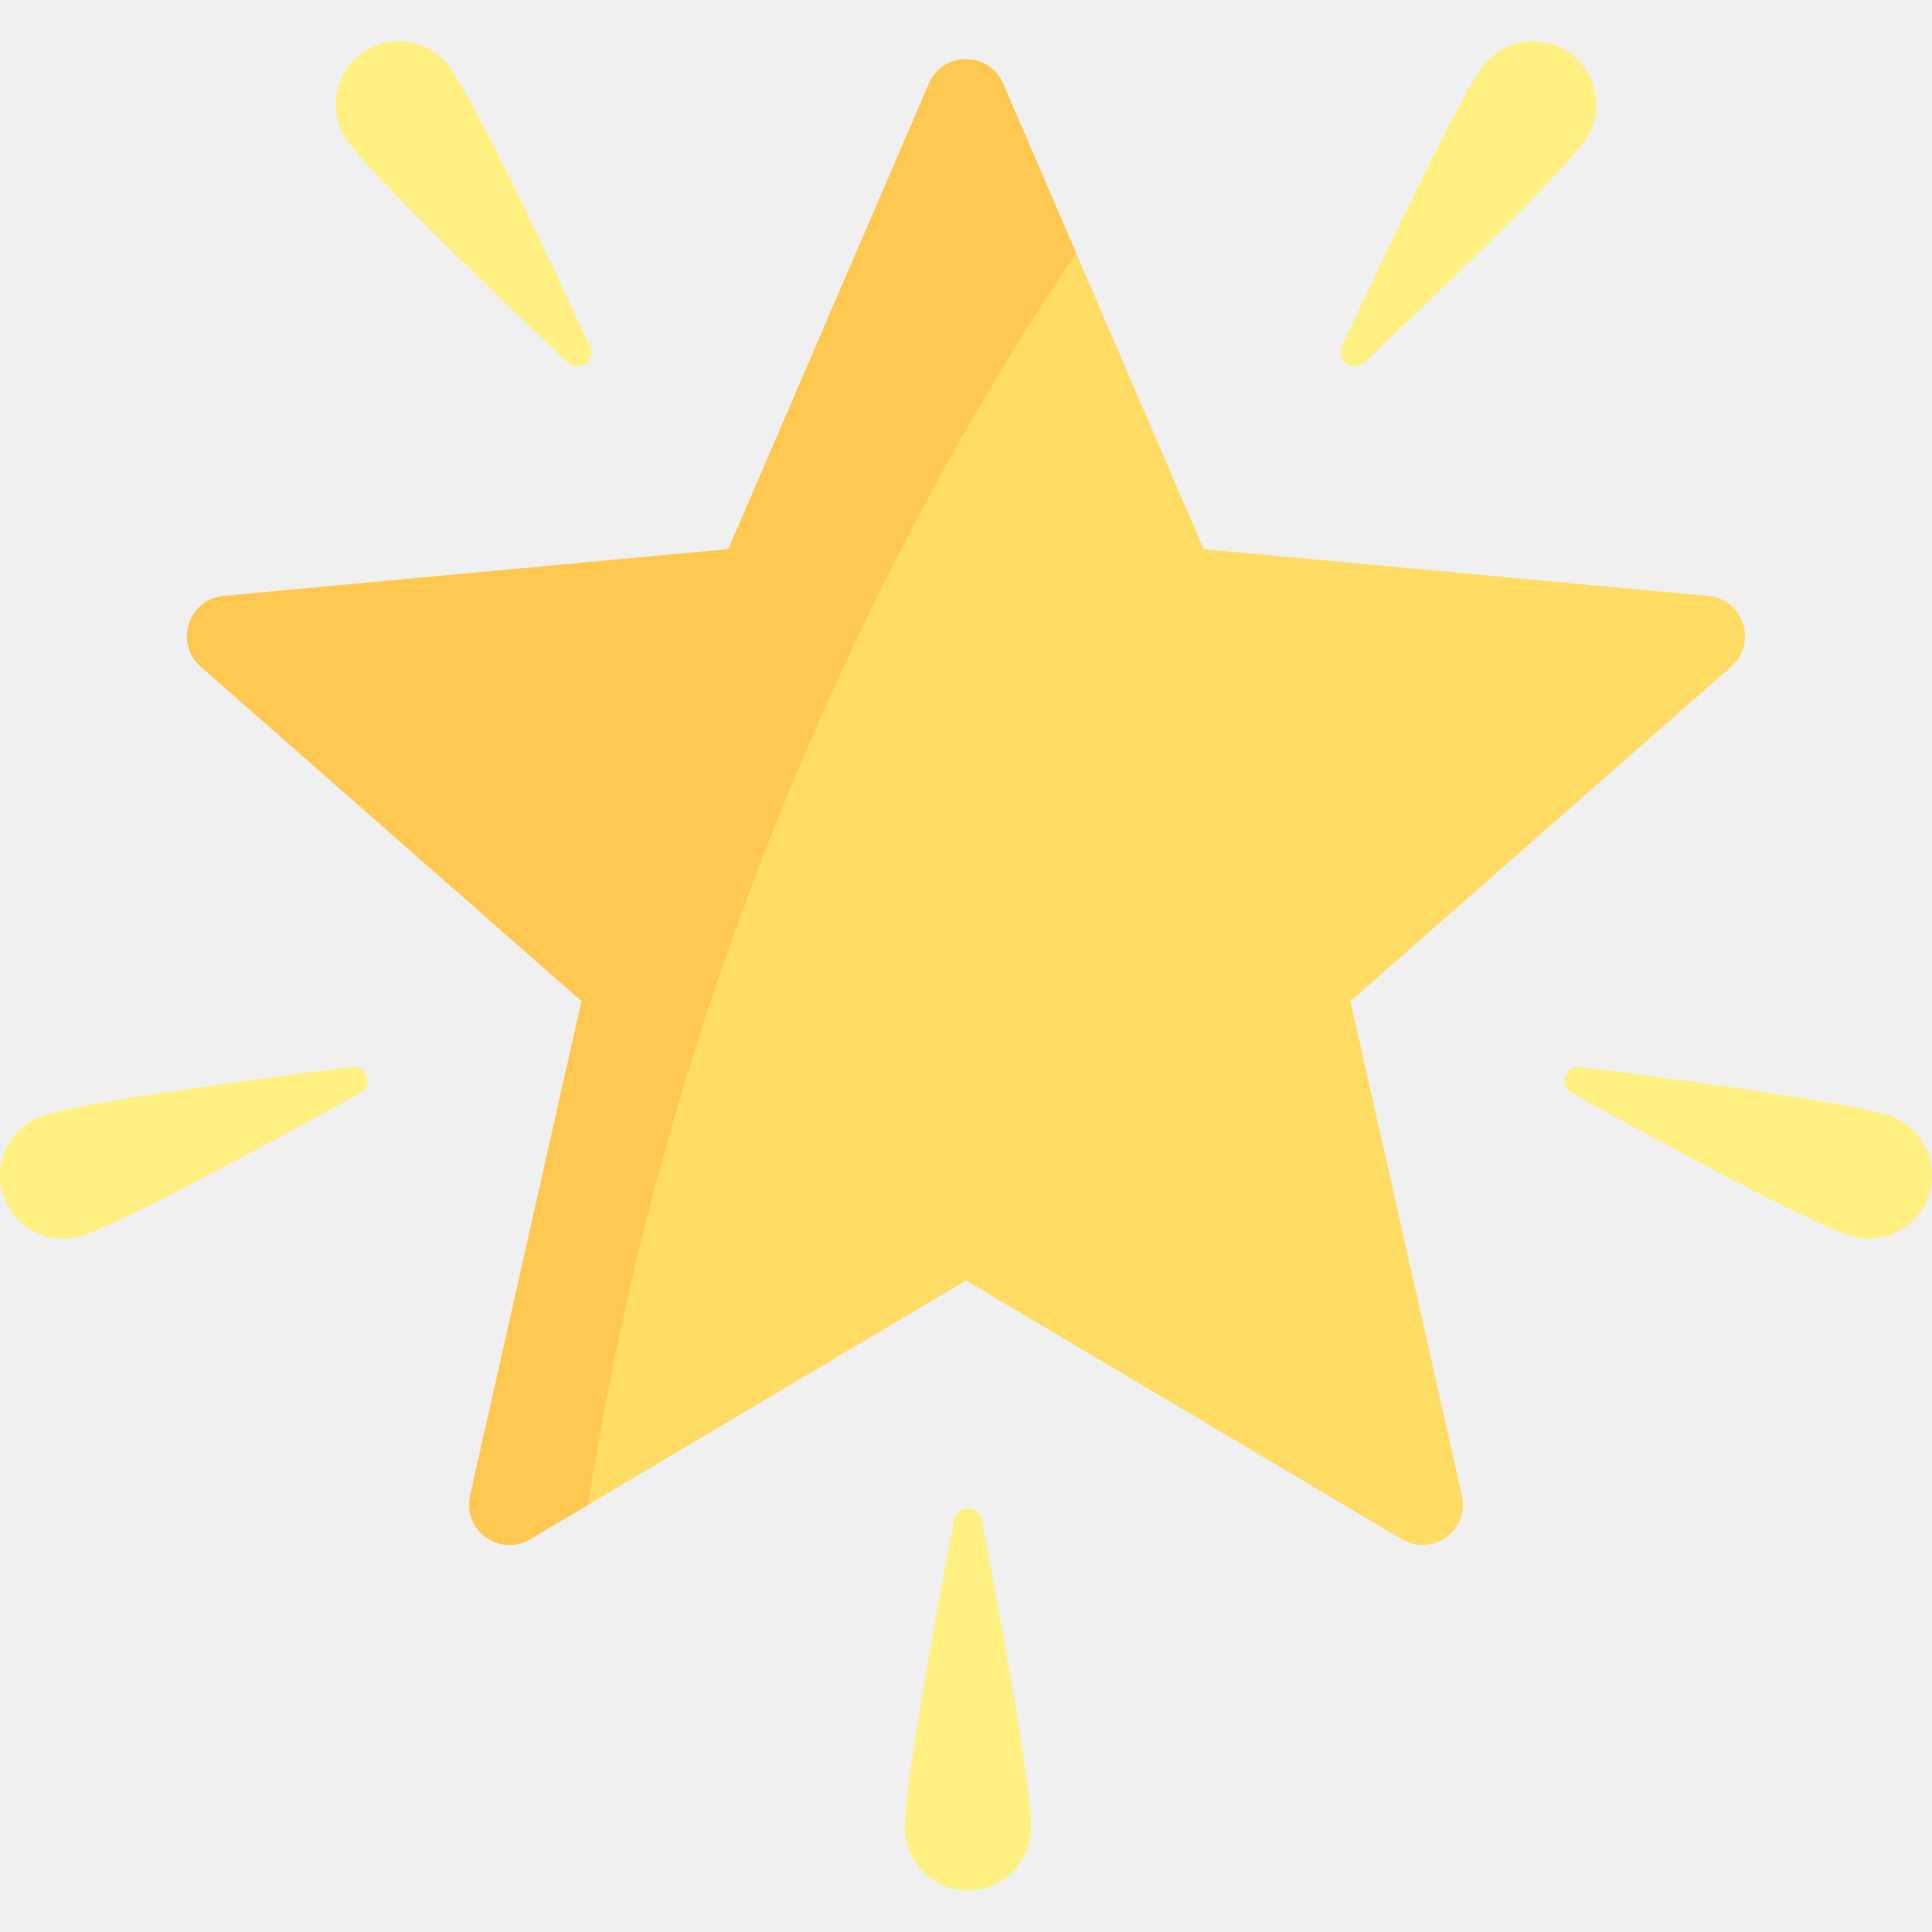
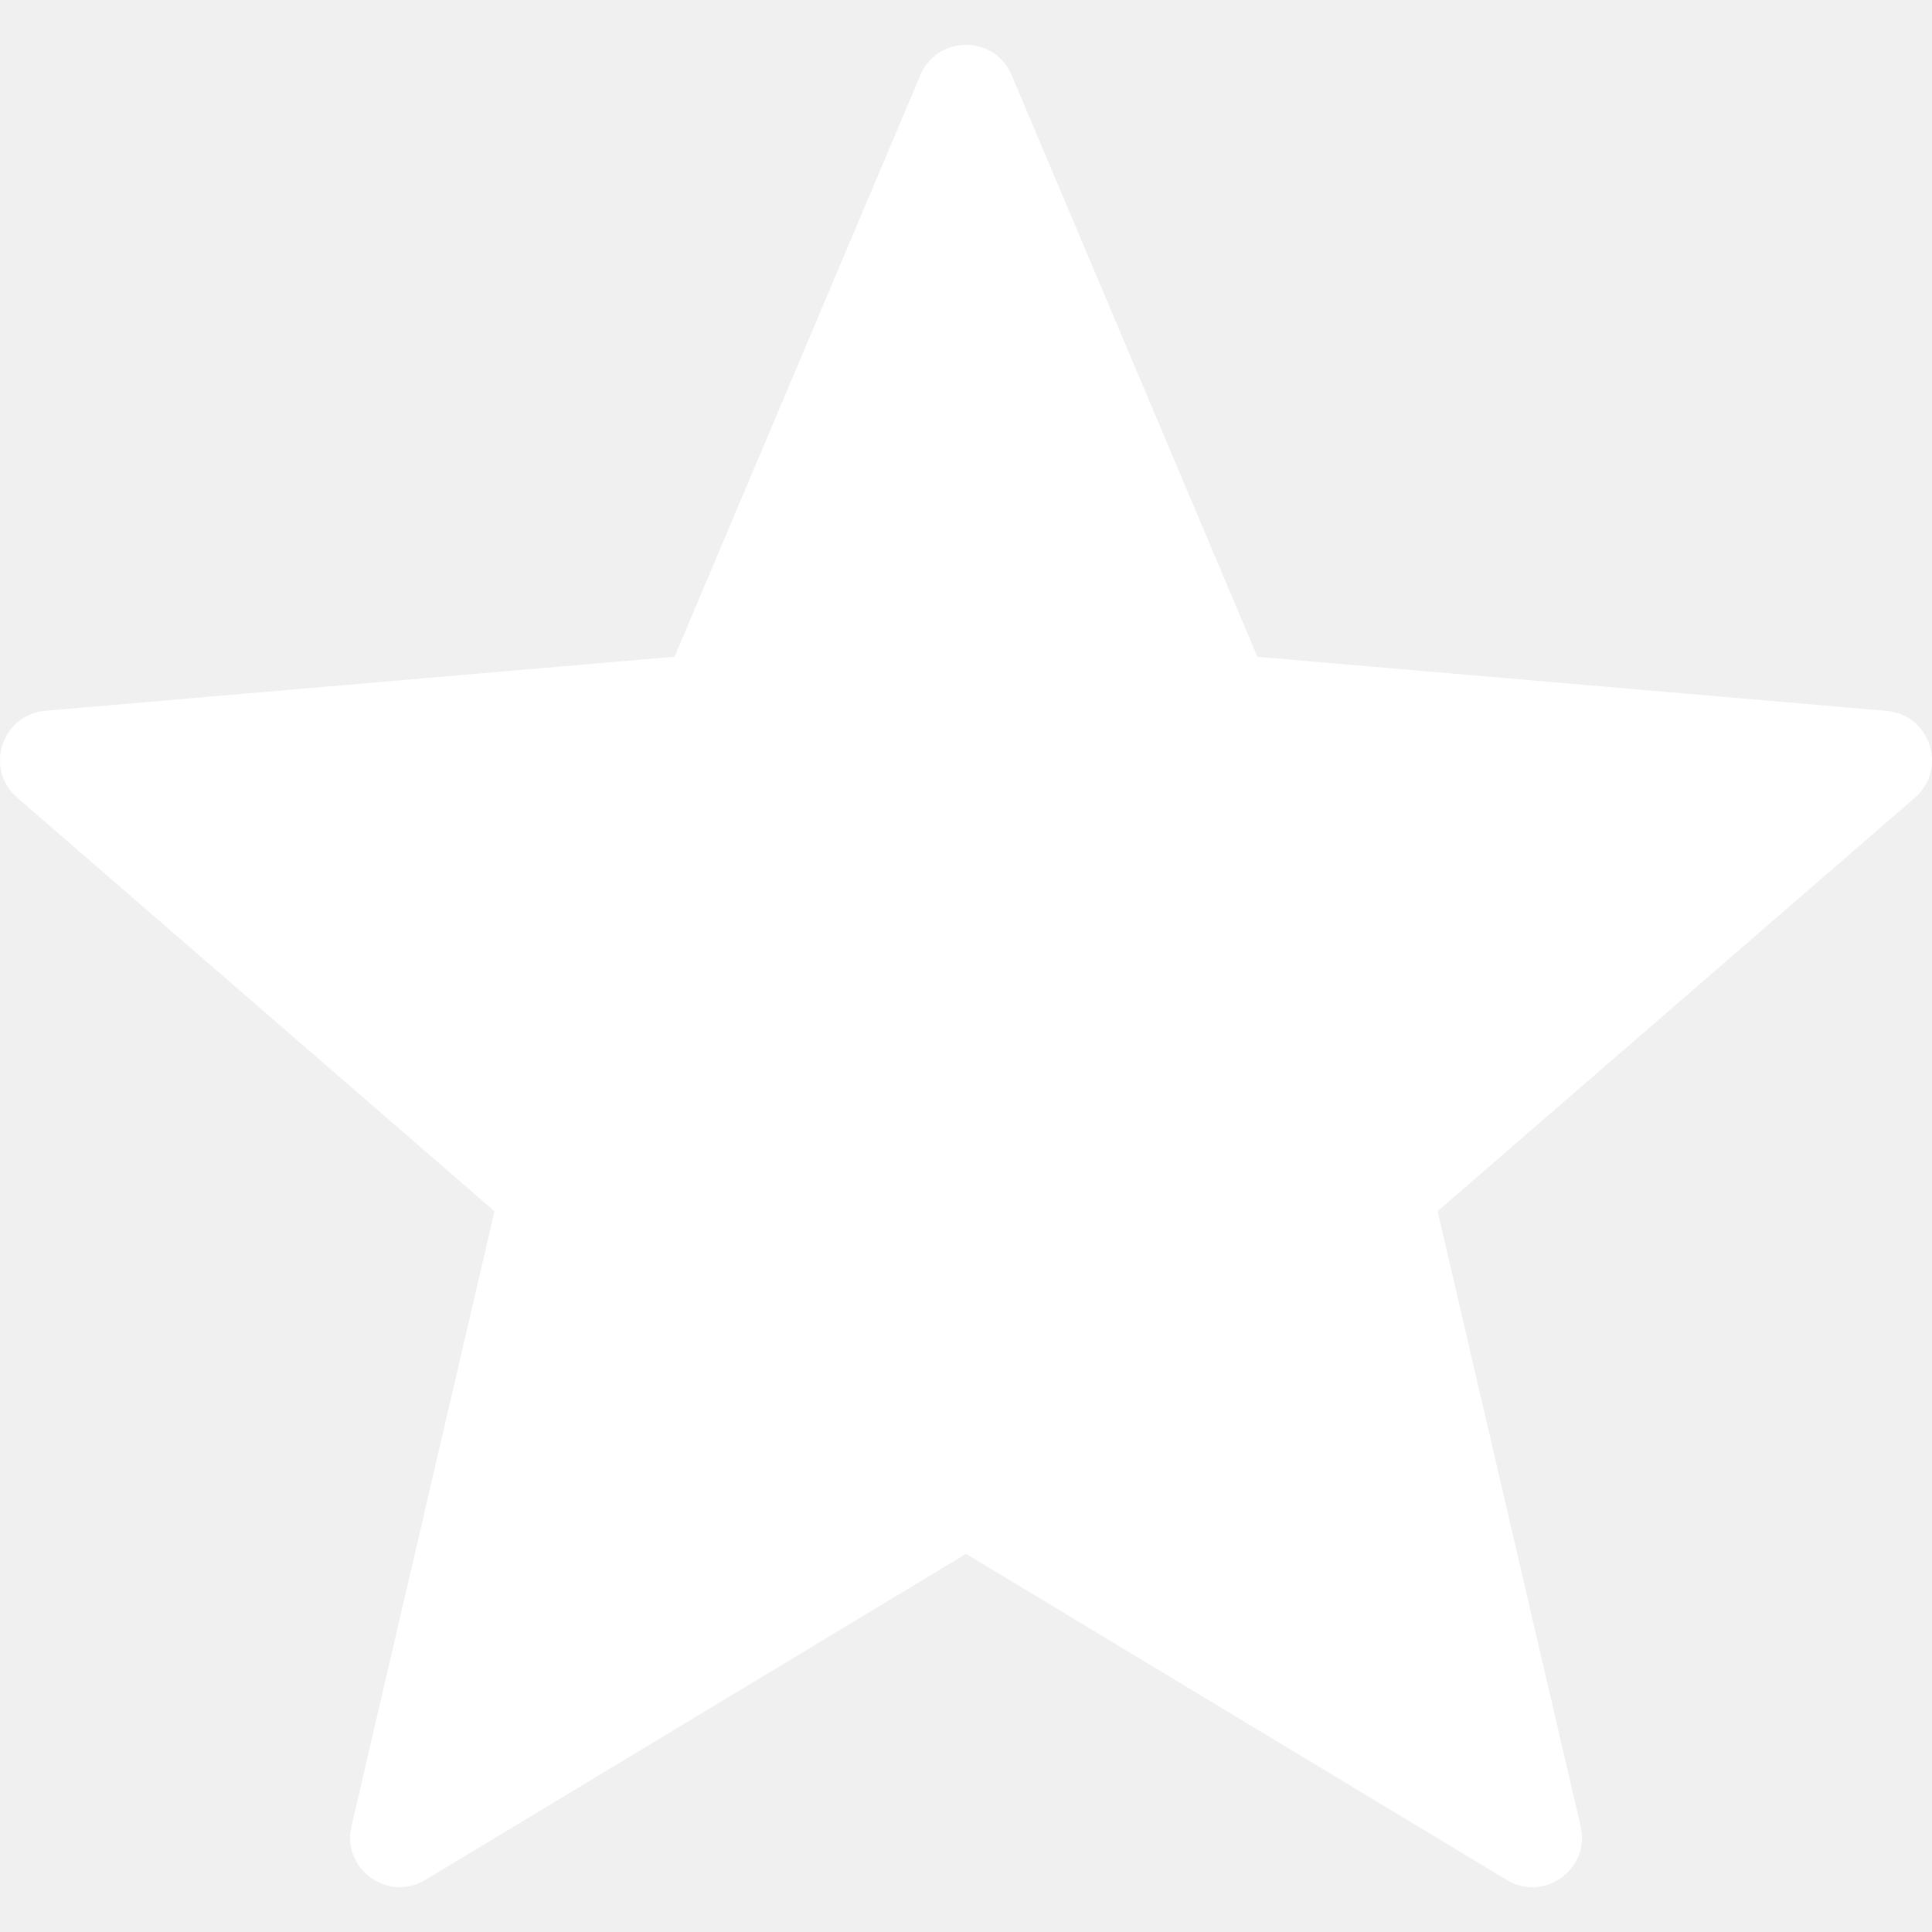
- <svg xmlns="http://www.w3.org/2000/svg" version="1.1" id="Capa_1" x="0px" y="0px" viewBox="0 0 511.999 511.999" style="enable-background:new 0 0 511.999 511.999;" xml:space="preserve">
-   <path style="fill:#FFDC64;" d="M452.71,157.937l-133.741-12.404L265.843,22.17c-3.72-8.638-15.967-8.638-19.686,0l-53.126,123.362  L59.29,157.937c-9.365,0.868-13.149,12.516-6.084,18.723l100.908,88.646l-29.531,131.029c-2.068,9.175,7.841,16.373,15.927,11.572  L256,339.331l115.49,68.576c8.087,4.802,17.994-2.397,15.927-11.572l-29.532-131.029l100.909-88.646  C465.859,170.453,462.074,158.805,452.71,157.937z" />
+ <svg xmlns="http://www.w3.org/2000/svg" version="1.1" width="512" height="512" x="0" y="0" viewBox="0 0 19.481 19.481" style="enable-background:new 0 0 512 512" xml:space="preserve" class="">
  <g>
-     <path style="fill:#FFF082;" d="M119.278,17.923c6.818,9.47,26.062,50.14,37.064,73.842c1.73,3.726-2.945,7.092-5.93,4.269   C131.425,78.082,98.96,46.93,92.142,37.459c-5.395-7.493-3.694-17.941,3.8-23.336C103.435,8.728,113.883,10.43,119.278,17.923z" />
-     <path style="fill:#FFF082;" d="M392.722,17.923c-6.818,9.47-26.062,50.14-37.064,73.842c-1.73,3.726,2.945,7.092,5.93,4.269   c18.987-17.952,51.451-49.105,58.27-58.575c5.395-7.493,3.694-17.941-3.8-23.336C408.565,8.728,398.117,10.43,392.722,17.923z" />
-     <path style="fill:#FFF082;" d="M500.461,295.629c-11.094-3.618-55.689-9.595-81.612-12.875c-4.075-0.516-5.861,4.961-2.266,6.947   c22.873,12.635,62.416,34.099,73.51,37.717c8.778,2.863,18.215-1.932,21.078-10.711   C514.034,307.928,509.239,298.492,500.461,295.629z" />
-     <path style="fill:#FFF082;" d="M11.539,295.629c11.094-3.618,55.689-9.595,81.612-12.875c4.075-0.516,5.861,4.961,2.266,6.947   c-22.873,12.635-62.416,34.099-73.51,37.717c-8.778,2.863-18.215-1.932-21.078-10.711S2.761,298.492,11.539,295.629z" />
-     <path style="fill:#FFF082;" d="M239.794,484.31c0-11.669,8.145-55.919,13.065-81.582c0.773-4.034,6.534-4.034,7.307,0   c4.92,25.663,13.065,69.913,13.065,81.582c0,9.233-7.485,16.718-16.718,16.718C247.279,501.029,239.794,493.543,239.794,484.31z" />
+     <g>
+       <path d="m10.201,.758l2.478,5.865 6.344,.545c0.44,0.038 0.619,0.587 0.285,0.876l-4.812,4.169 1.442,6.202c0.1,0.431-0.367,0.77-0.745,0.541l-5.452-3.288-5.452,3.288c-0.379,0.228-0.845-0.111-0.745-0.541l1.442-6.202-4.813-4.17c-0.334-0.289-0.156-0.838 0.285-0.876l6.344-.545 2.478-5.864c0.172-0.408 0.749-0.408 0.921,0z" fill="#ffffff" data-original="#000000" style="" class="" />
+     </g>
  </g>
-   <path style="fill:#FFC850;" d="M285.161,67.03l-19.319-44.86c-3.72-8.638-15.967-8.638-19.686,0L193.03,145.532L59.29,157.937  c-9.365,0.868-13.149,12.516-6.084,18.723l100.908,88.646l-29.531,131.029c-2.068,9.175,7.841,16.373,15.927,11.572l15.371-9.127  C181.08,235.66,251.922,115.918,285.161,67.03z" />
-   <g>
- </g>
-   <g>
- </g>
-   <g>
- </g>
-   <g>
- </g>
-   <g>
- </g>
-   <g>
- </g>
-   <g>
- </g>
-   <g>
- </g>
-   <g>
- </g>
-   <g>
- </g>
-   <g>
- </g>
-   <g>
- </g>
-   <g>
- </g>
-   <g>
- </g>
-   <g>
- </g>
</svg>
